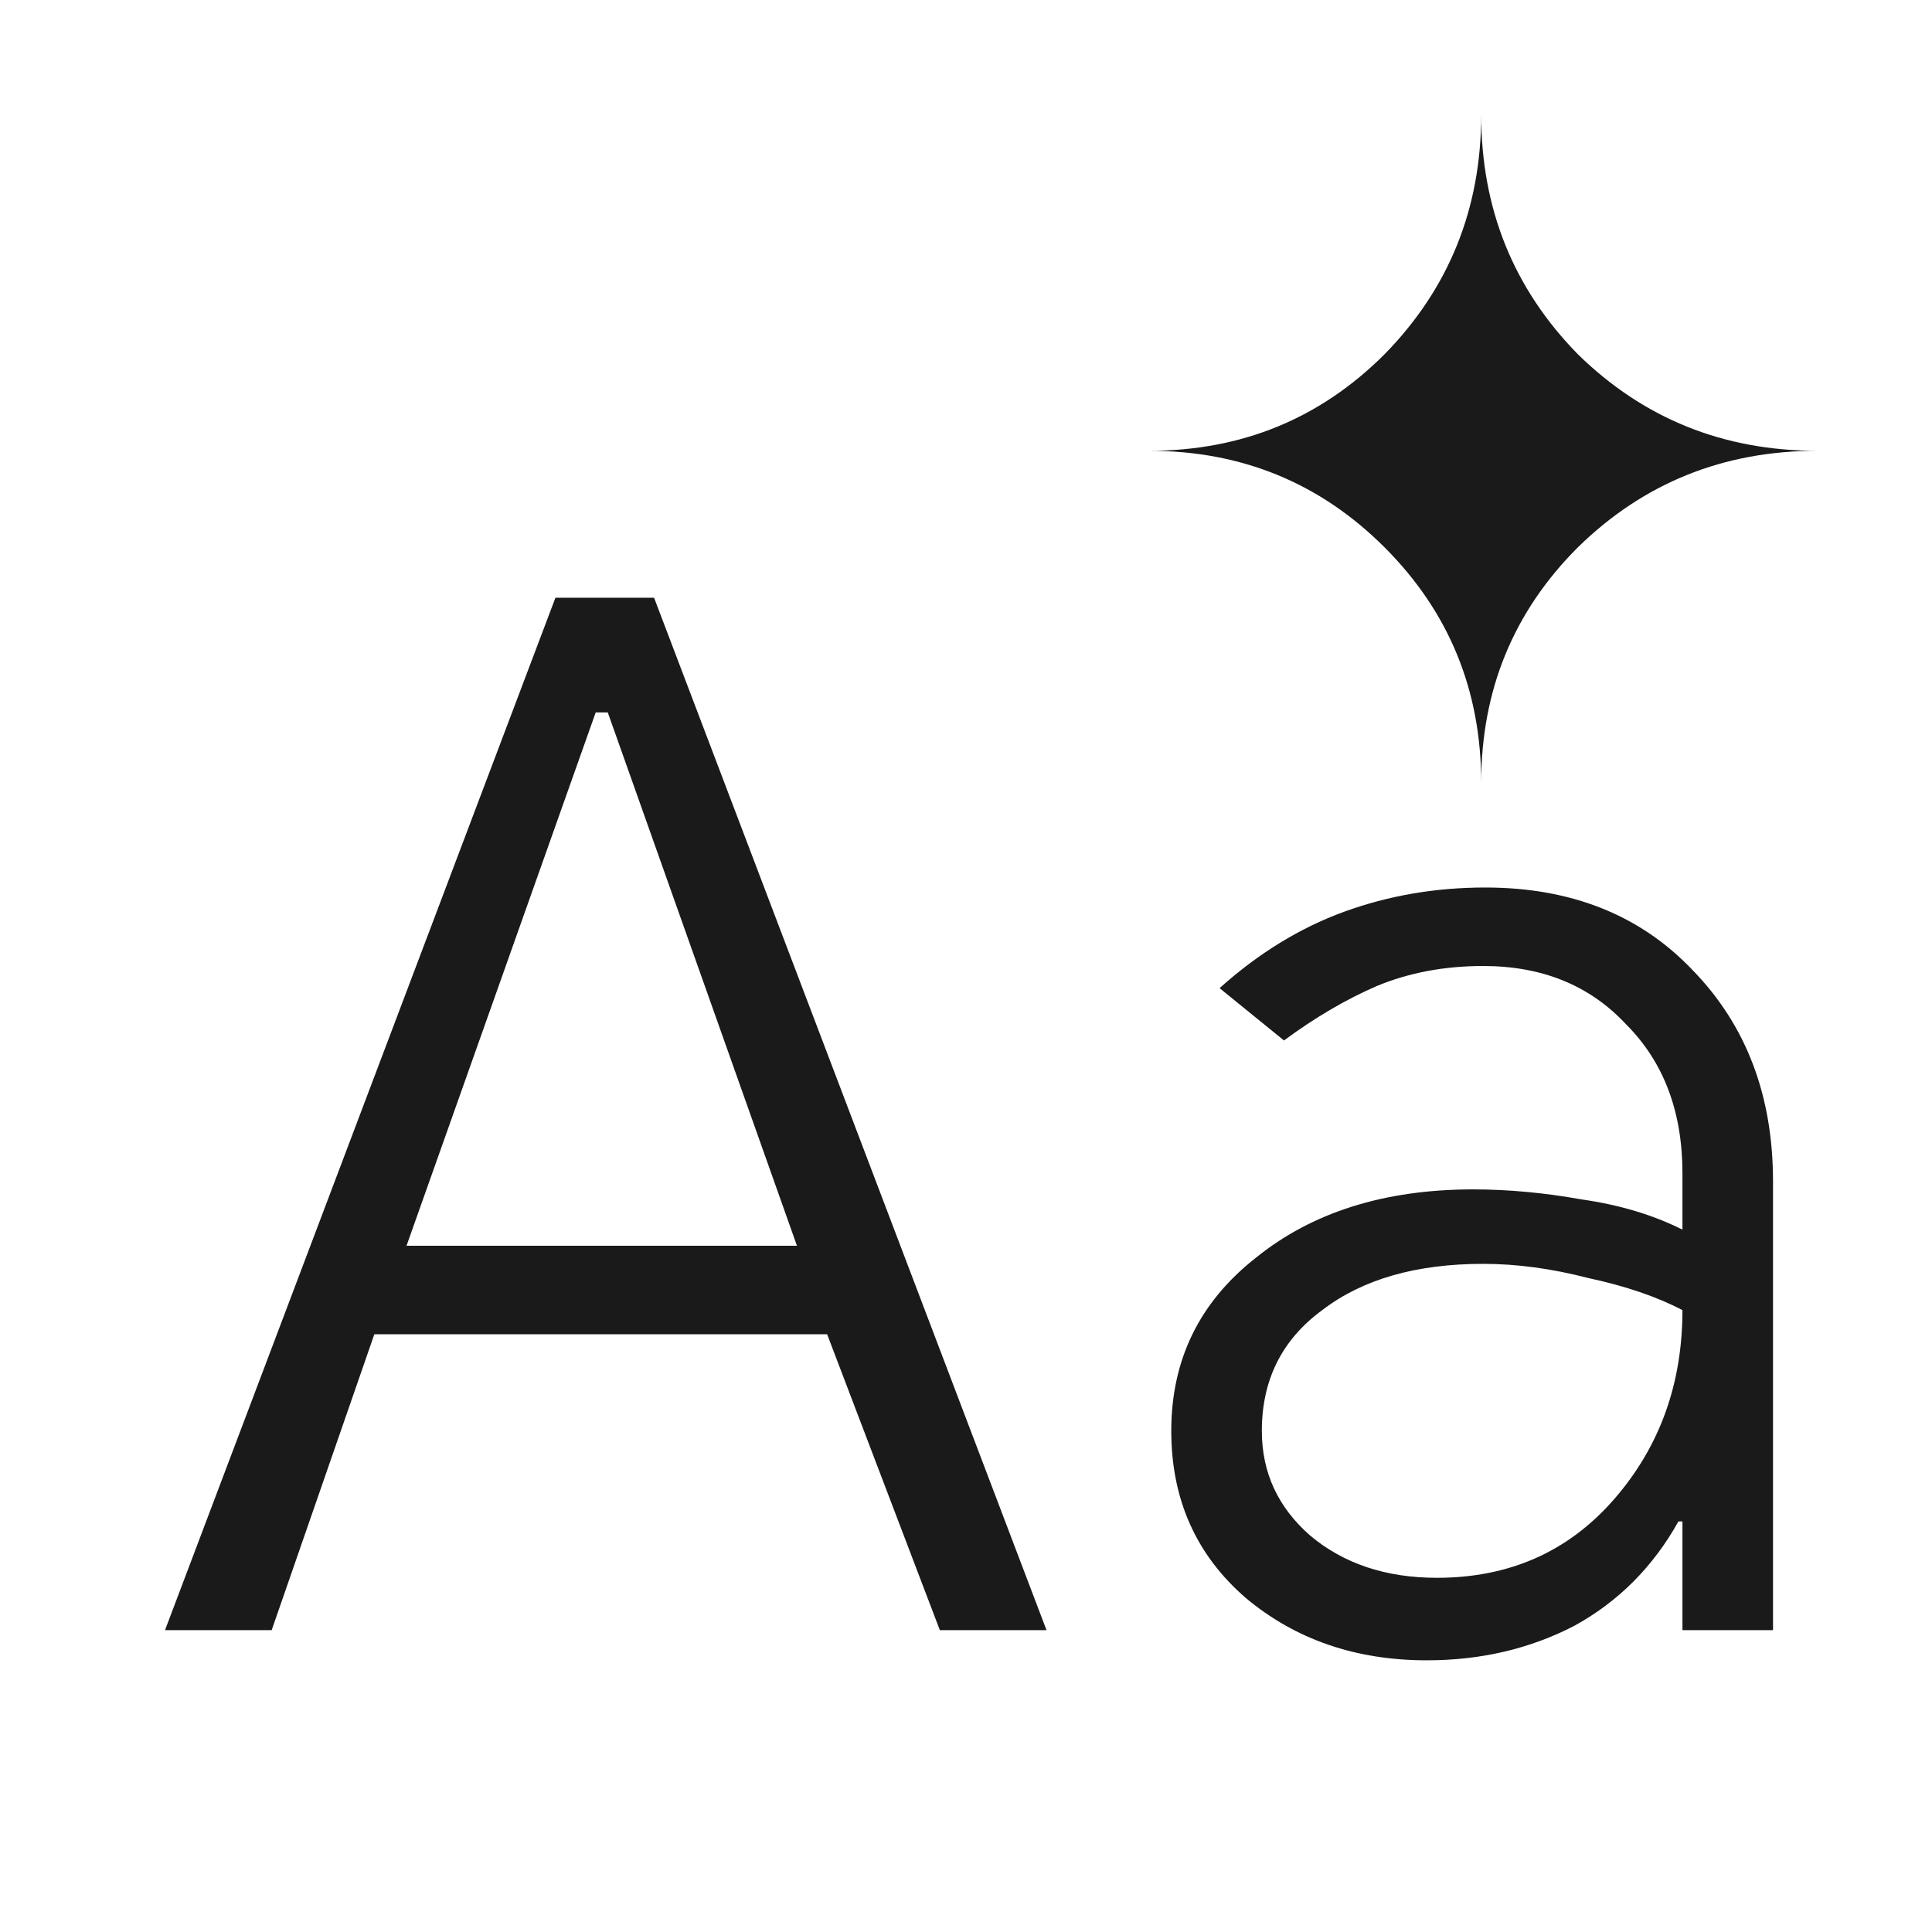
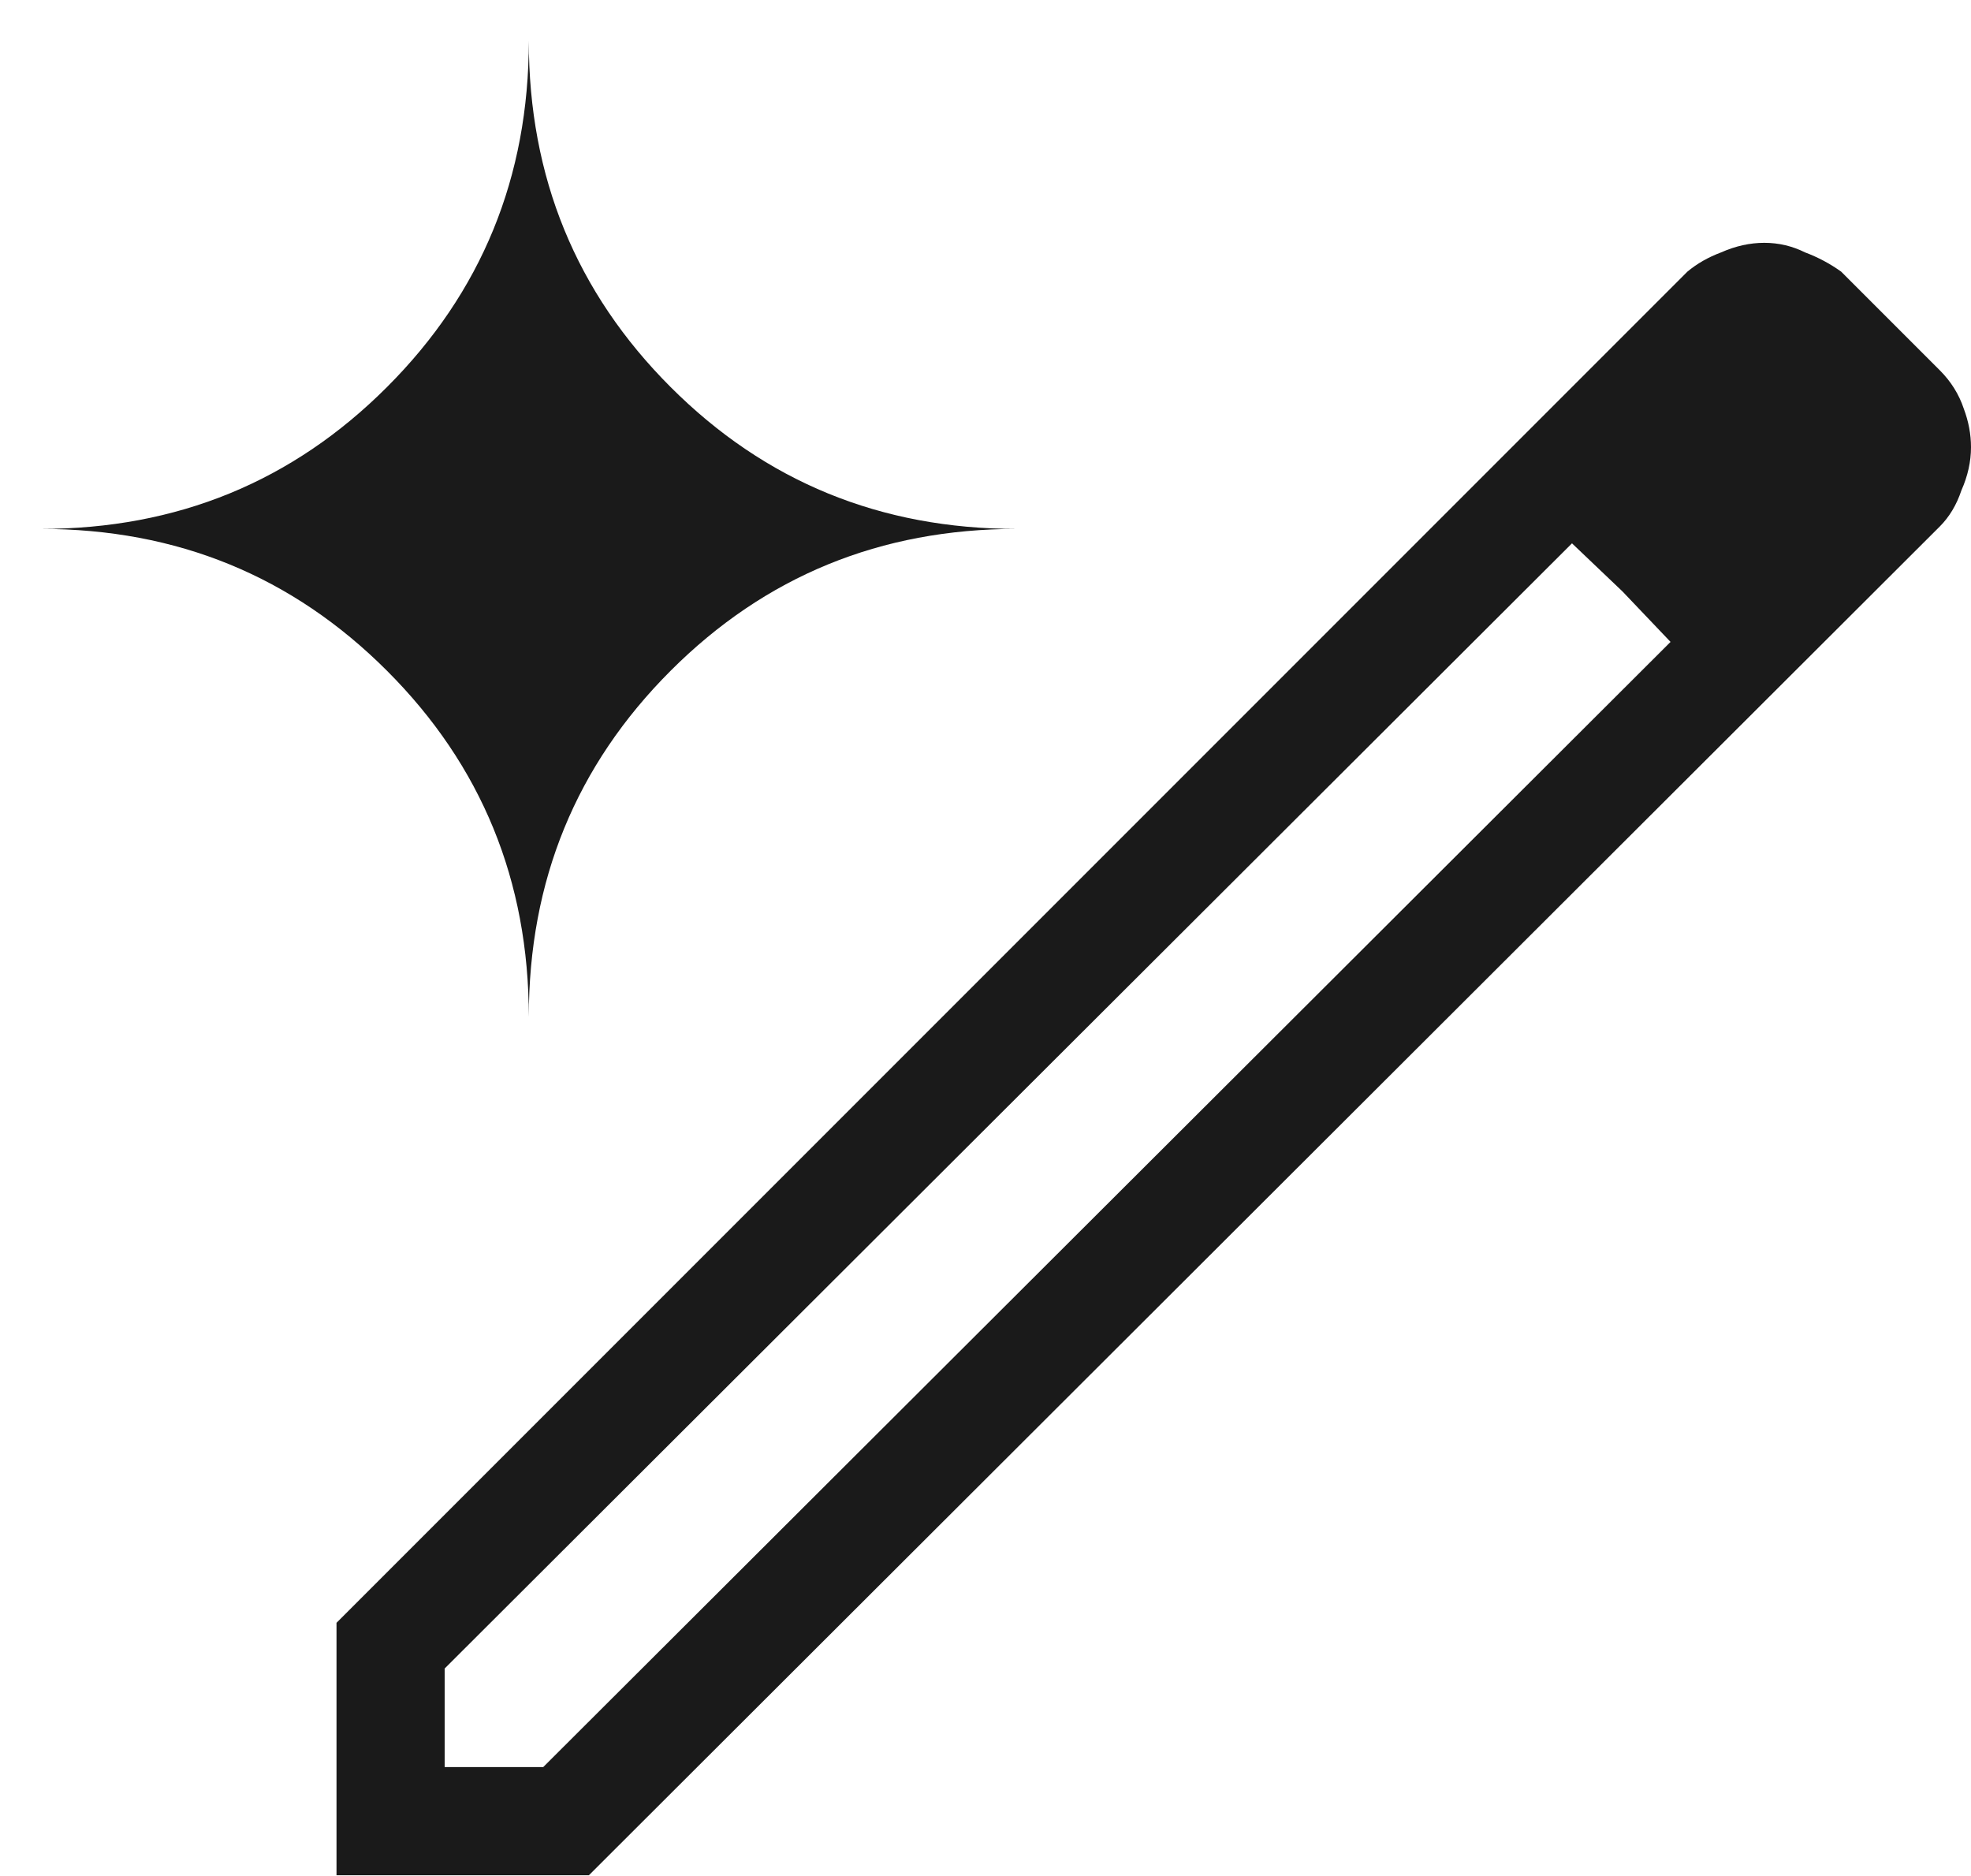
- <svg xmlns="http://www.w3.org/2000/svg" width="48" height="48" fill="none">
-   <path fill="#1A1A1A" d="m4.1 40.5 9.7-25.65h2.45L26 40.5h-2.65l-2.8-7.35H9.3L6.75 40.5H4.1Zm6-9.55h9.7L15.1 17.7h-.3l-4.7 13.25Zm25.35 10.3c-1.767 0-3.267-.517-4.5-1.55-1.233-1.067-1.85-2.45-1.85-4.15 0-1.767.7-3.2 2.1-4.3 1.4-1.133 3.2-1.7 5.4-1.7.867 0 1.767.083 2.7.25.933.133 1.767.383 2.5.75v-1.4c0-1.533-.467-2.767-1.4-3.7-.9-.967-2.083-1.45-3.55-1.45-.967 0-1.85.167-2.65.5-.767.333-1.533.783-2.3 1.35l-1.6-1.3c.967-.867 2-1.5 3.1-1.9 1.1-.4 2.267-.6 3.5-.6 2.133 0 3.85.683 5.15 2.05 1.333 1.367 2 3.117 2 5.25V40.5H41.8v-2.7h-.1c-.633 1.133-1.5 2-2.6 2.6-1.1.567-2.317.85-3.65.85Zm.25-2.05c1.8 0 3.267-.65 4.4-1.95 1.133-1.3 1.7-2.867 1.7-4.7-.633-.333-1.417-.6-2.35-.8-.9-.233-1.767-.35-2.6-.35-1.667 0-3 .383-4 1.15-1 .733-1.5 1.733-1.5 3 0 1.033.4 1.9 1.2 2.6.833.7 1.883 1.05 3.15 1.05Zm1.1-19.75c0-2.3-.8-4.25-2.4-5.85-1.6-1.6-3.55-2.4-5.85-2.4 2.3 0 4.25-.8 5.85-2.4 1.6-1.633 2.4-3.617 2.4-5.95 0 2.333.8 4.317 2.4 5.95 1.633 1.6 3.617 2.4 5.95 2.4-2.333 0-4.317.8-5.95 2.4-1.6 1.6-2.4 3.55-2.4 5.85Z" />
+ <svg xmlns="http://www.w3.org/2000/svg" width="41" height="39" fill="none">
+   <path fill="#1A1A1A" d="M9.25 36.75h2.05l23.45-23.4-2.05-2.05L9.25 34.7v2.05ZM7 39v-5.25l28.1-28.1c.2-.167.433-.3.7-.4.3-.133.6-.2.9-.2.3 0 .583.067.85.2.267.1.517.233.75.4l2.05 2.05c.233.233.4.5.5.8.1.267.15.533.15.8 0 .3-.067.6-.2.9-.1.3-.25.55-.45.75L12.25 39H7ZM38.7 9.3l-1.95-1.95L38.7 9.3Zm-4.95 3-1.05-1 2.05 2.05-1-1.05ZM11 21.15c0-2.833-.983-5.233-2.95-7.2C6.083 11.983 3.683 11 .85 11c2.833 0 5.233-.983 7.2-2.95C10.017 6.083 11 3.683 11 .85c0 2.833.983 5.233 2.95 7.2 1.967 1.967 4.367 2.95 7.2 2.95-2.833 0-5.233.983-7.2 2.95-1.967 1.967-2.95 4.367-2.95 7.2Z" />
</svg>
